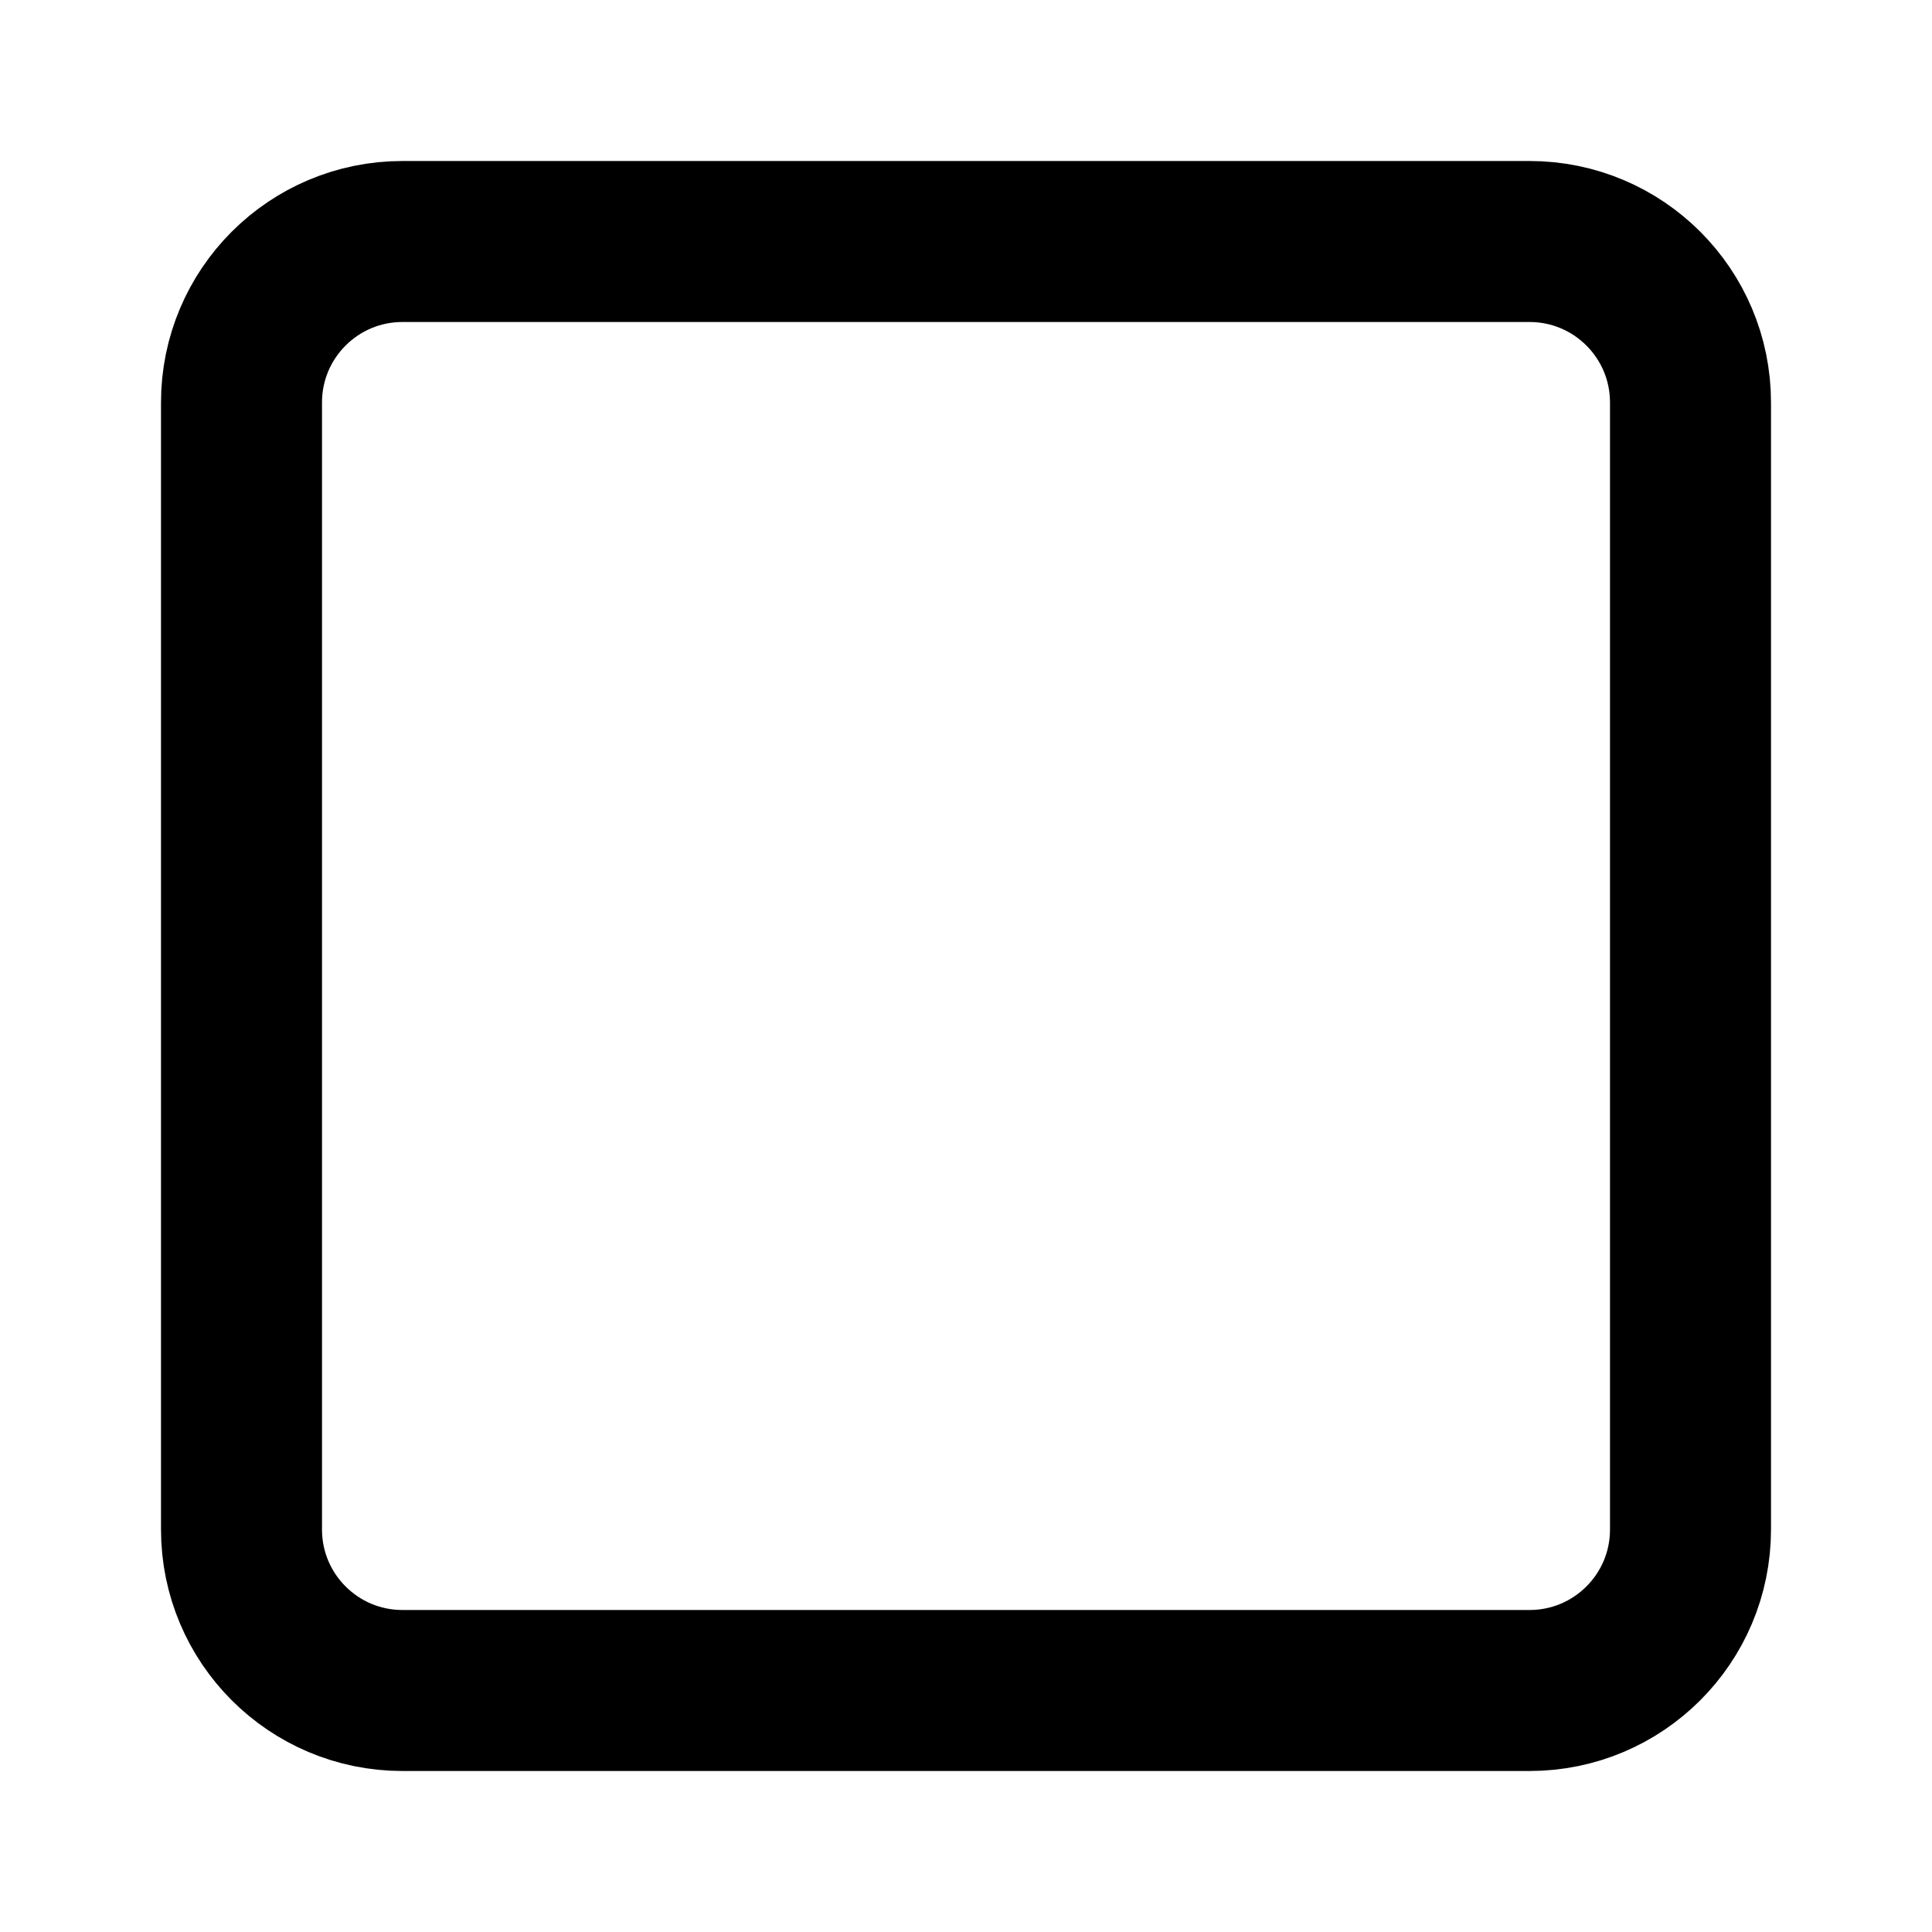
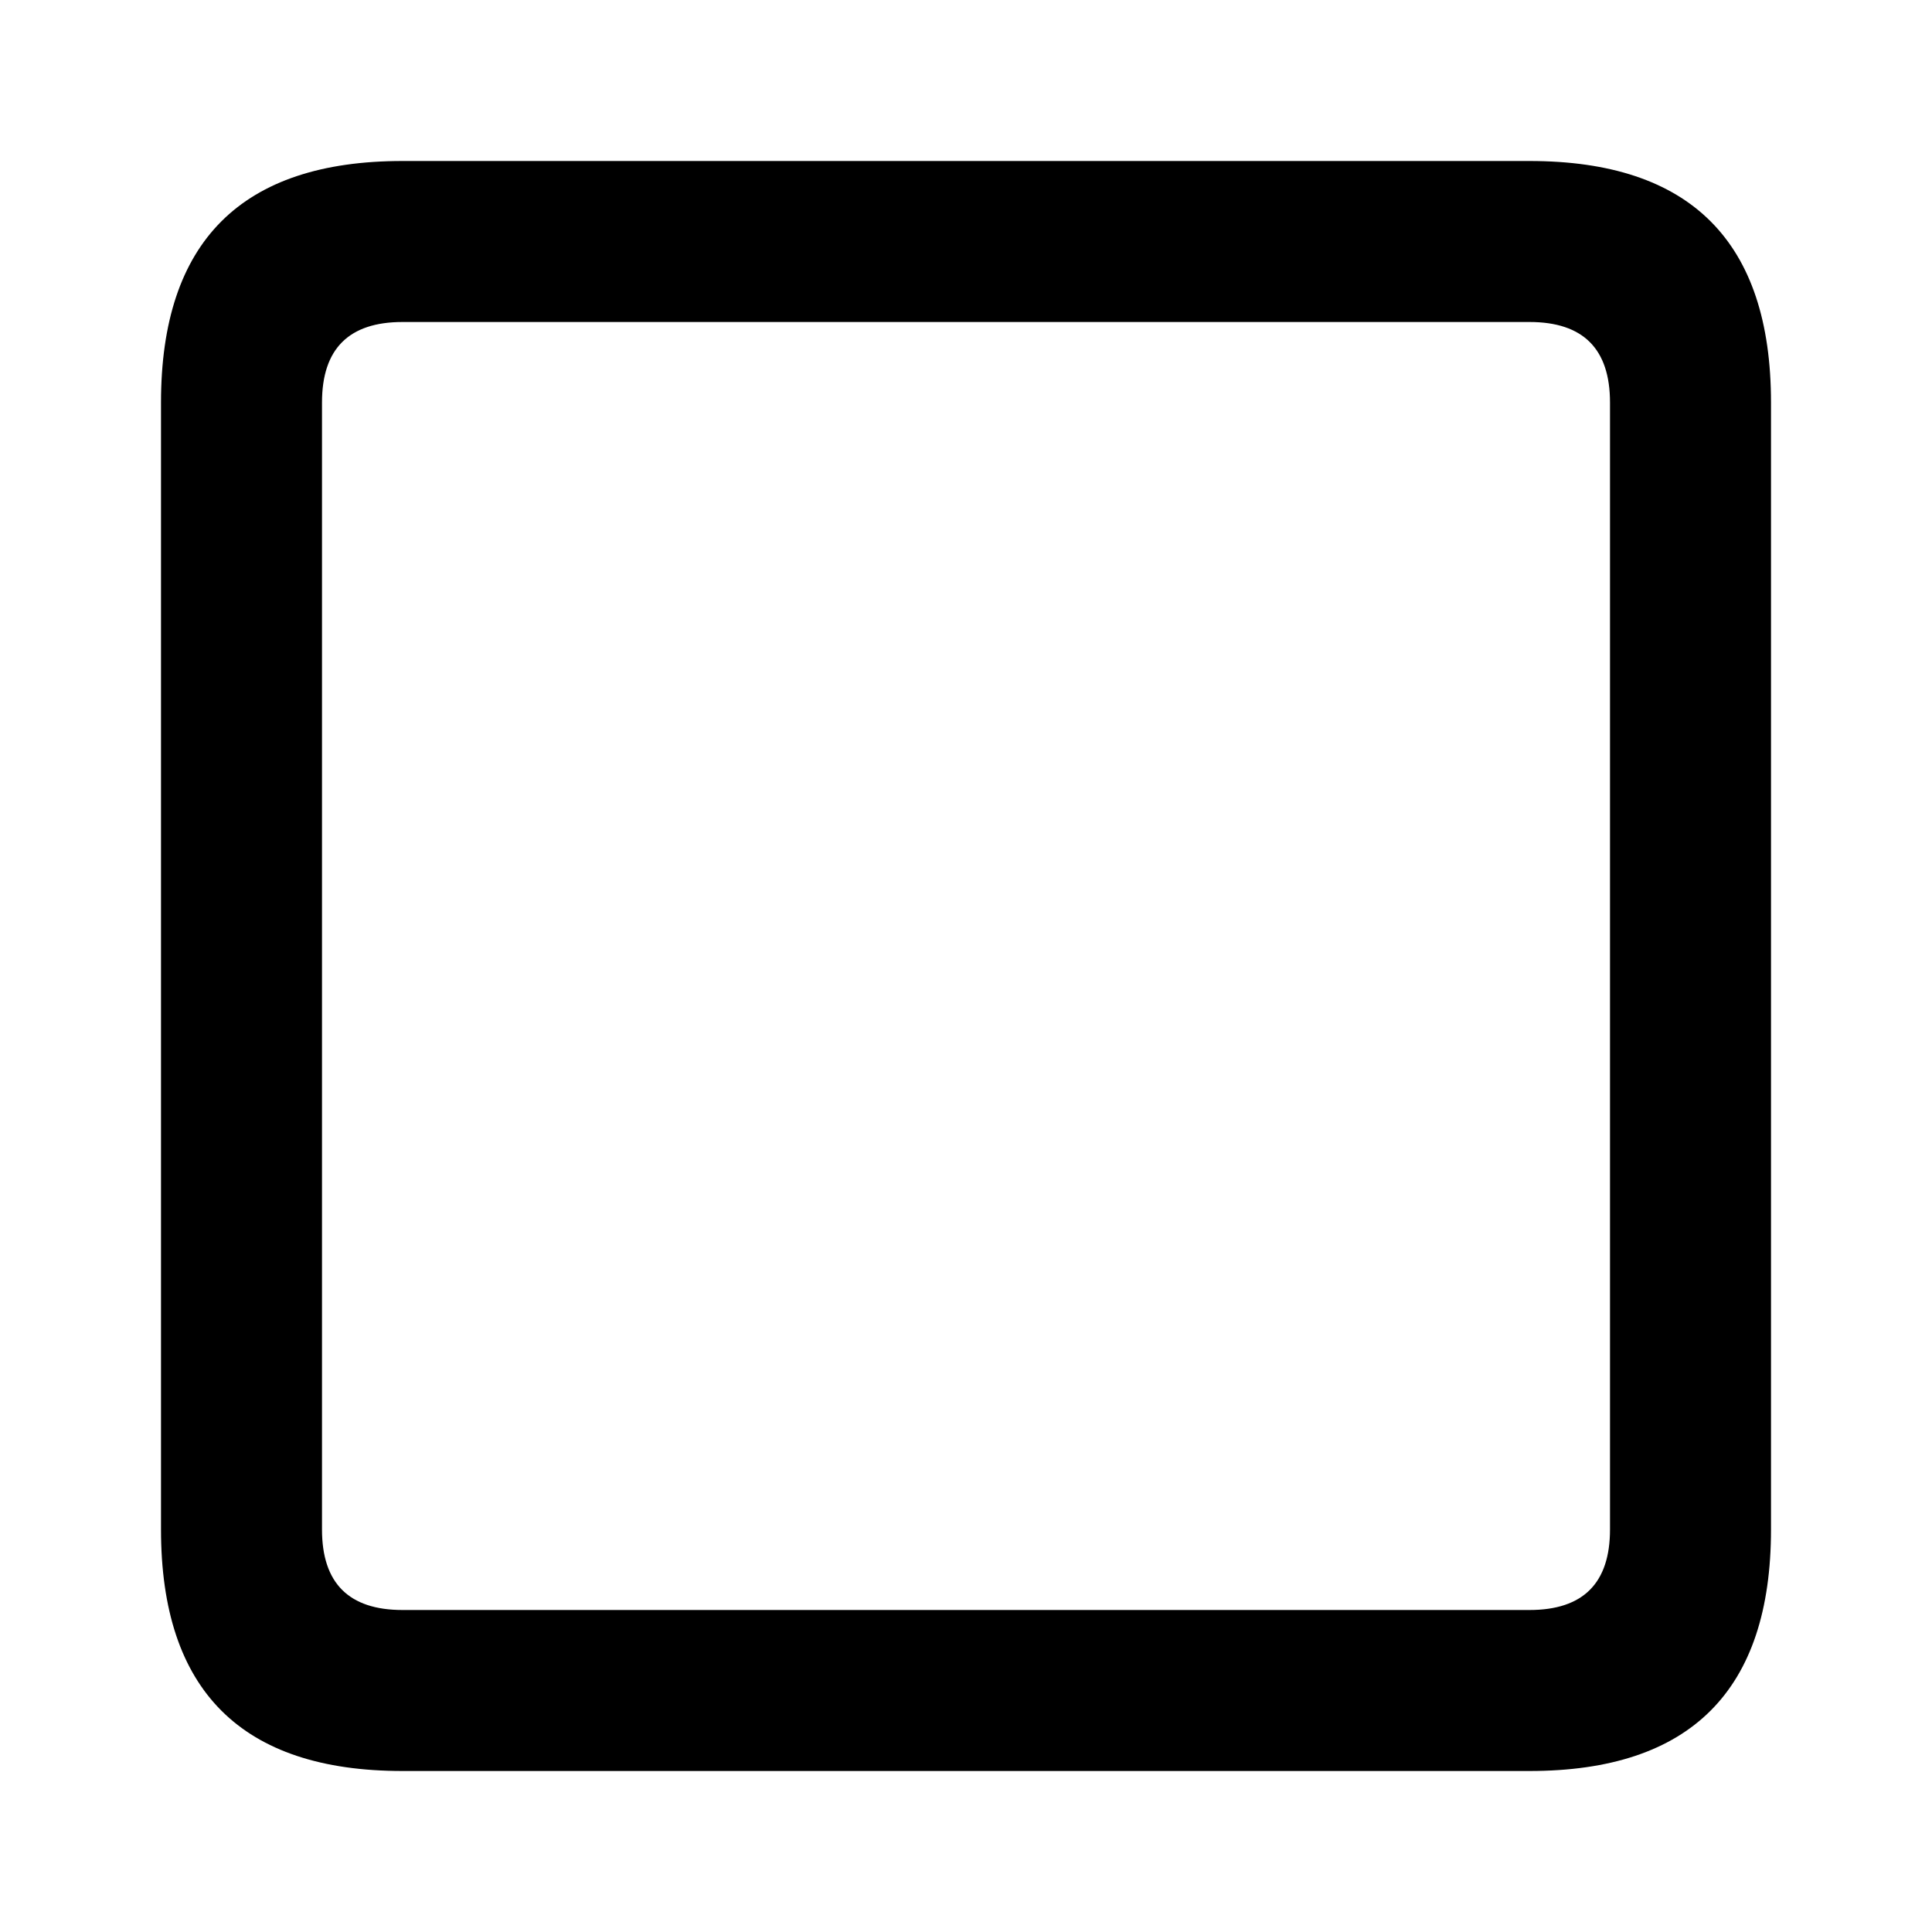
<svg xmlns="http://www.w3.org/2000/svg" width="24" height="24" viewBox="0 0 24 24">
-   <path d="M5 3 L19 3 C20.105 3 21 3.895 21 5 L21 19 C21 20.105 20.105 21 19 21 L5 21 C3.895 21 3 20.105 3 19 L3 5 C3 3.895 3.895 3 5 3 Z" fill="none" stroke="#000" stroke-width="2" stroke-linecap="round" stroke-linejoin="round" />
+   <path fill="#000" d="M5 2H19Q22 2 22 5V19Q22 22 19 22H5Q2 22 2 19V5Q2 2 5 2ZM5 4Q4 4 4 5V19Q4 20 5 20H19Q20 20 20 19V5Q20 4 19 4Z" />
</svg>
